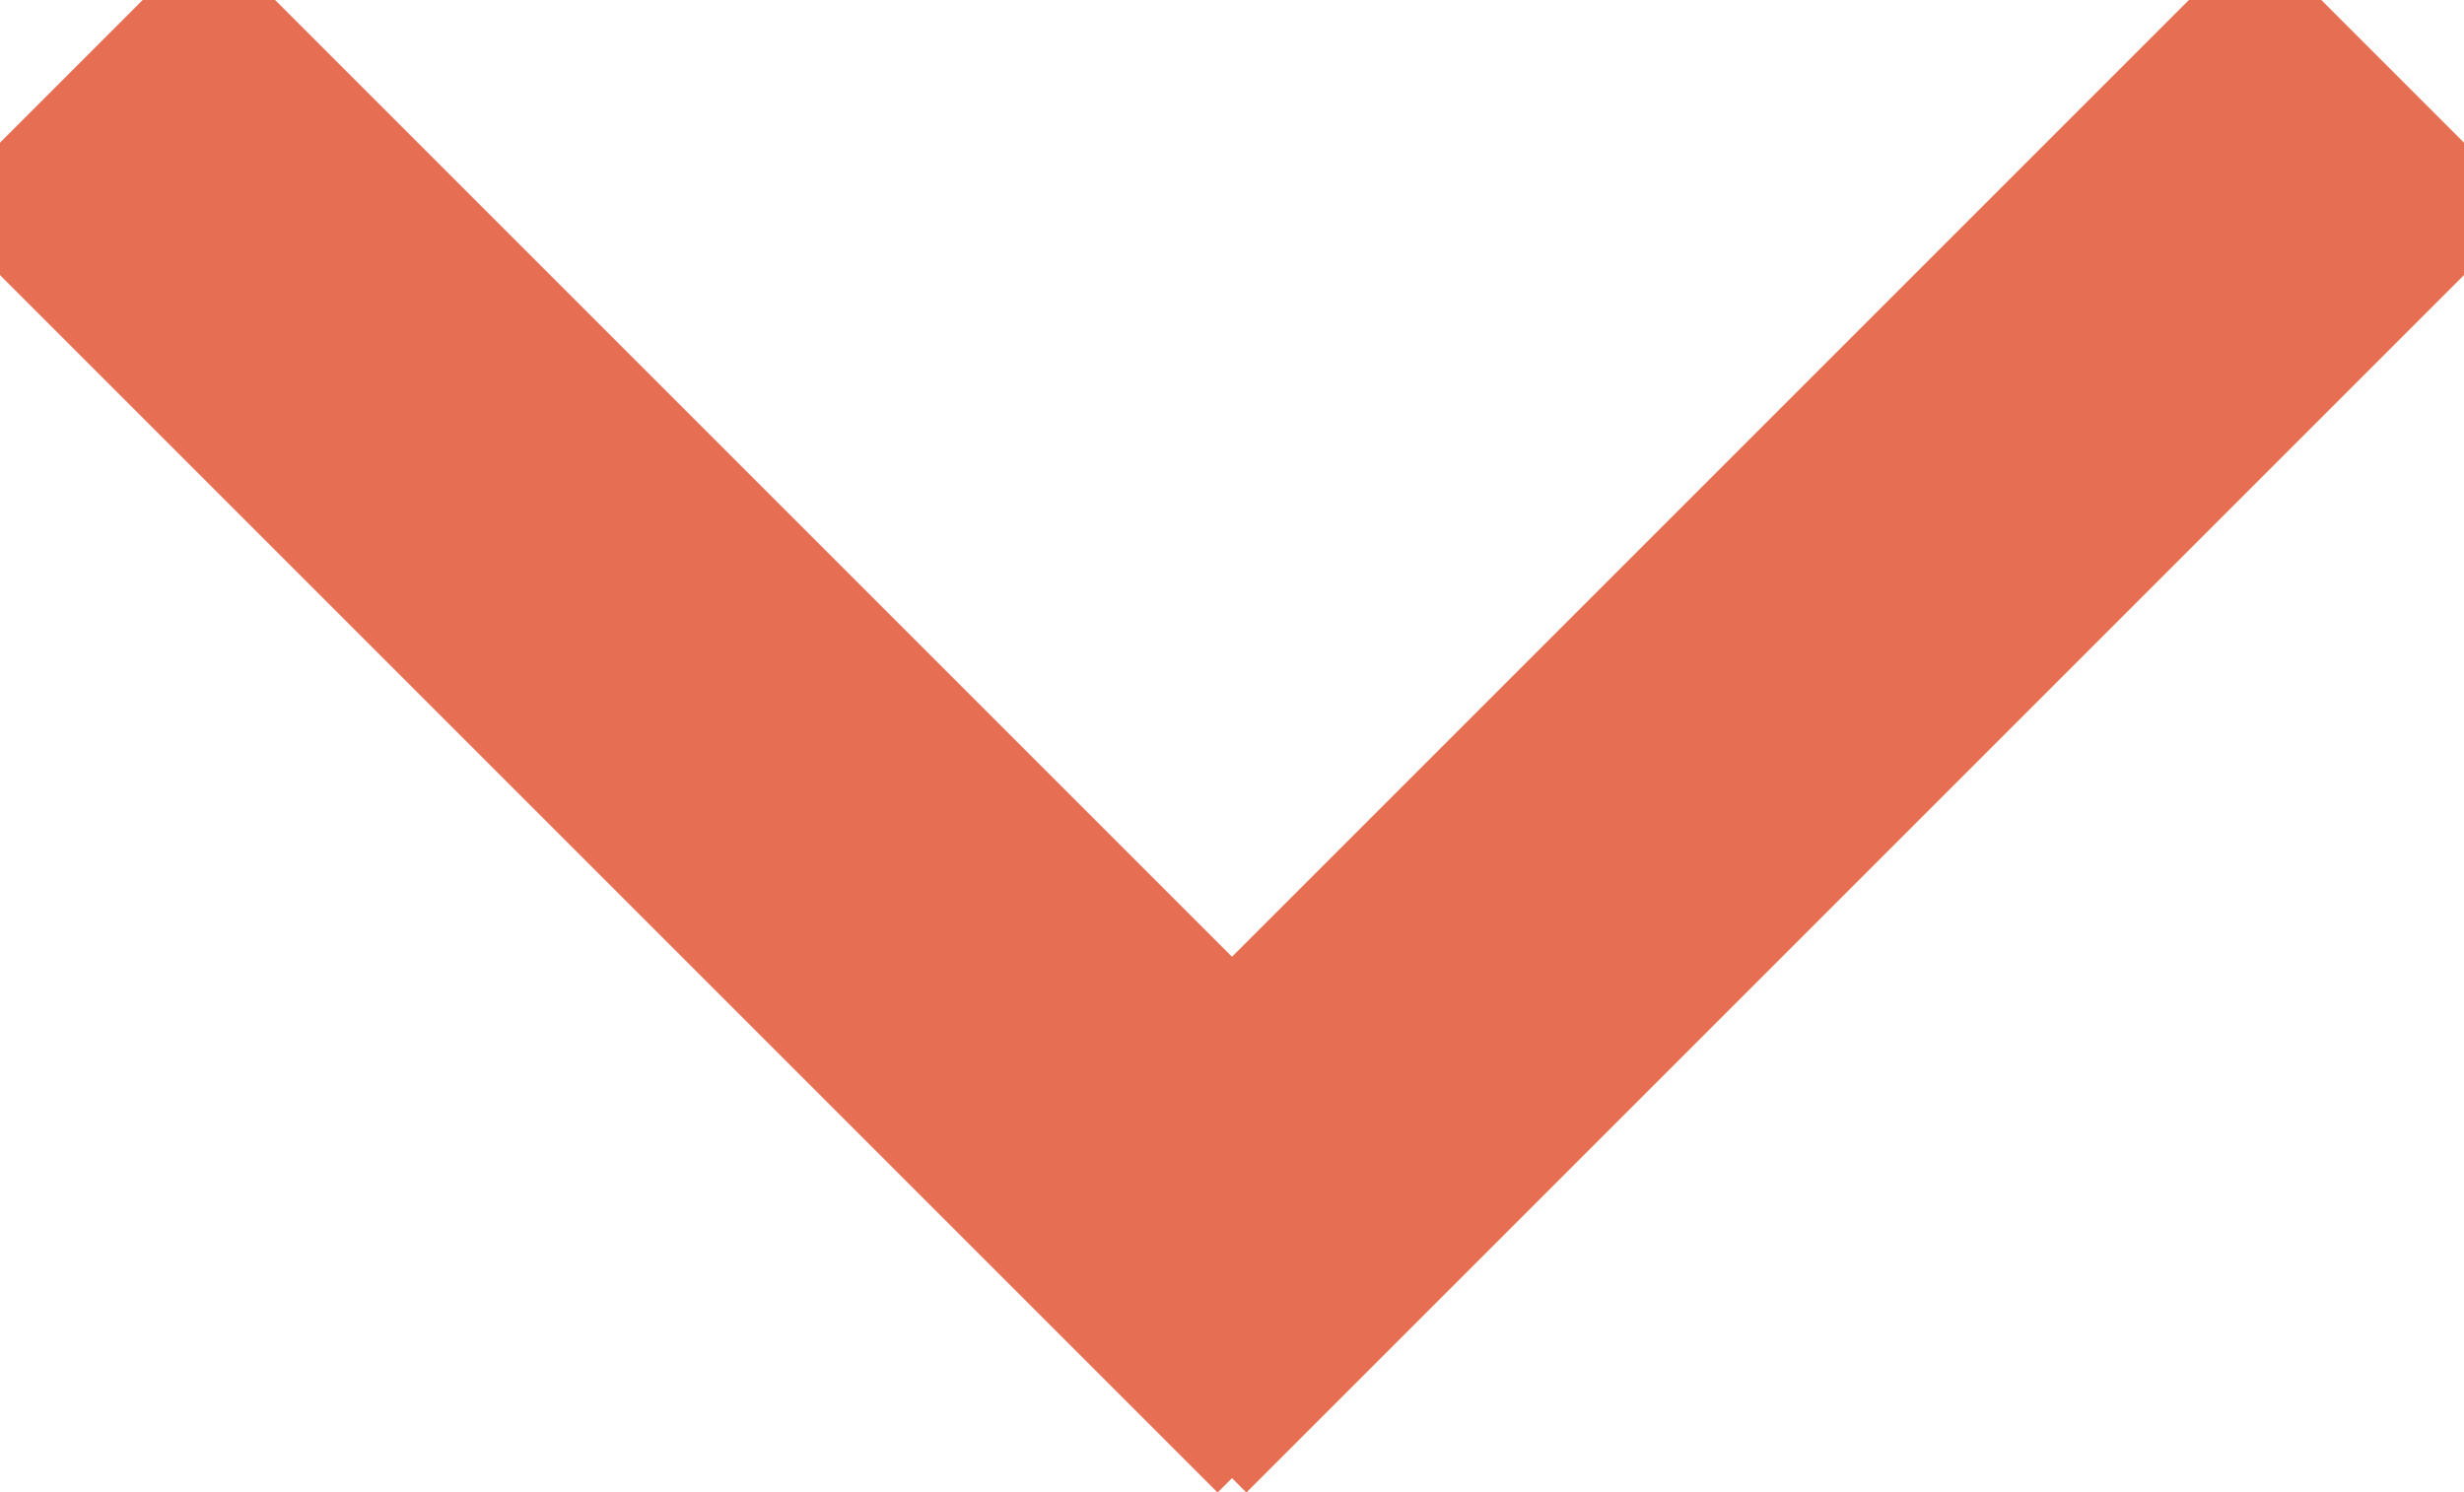
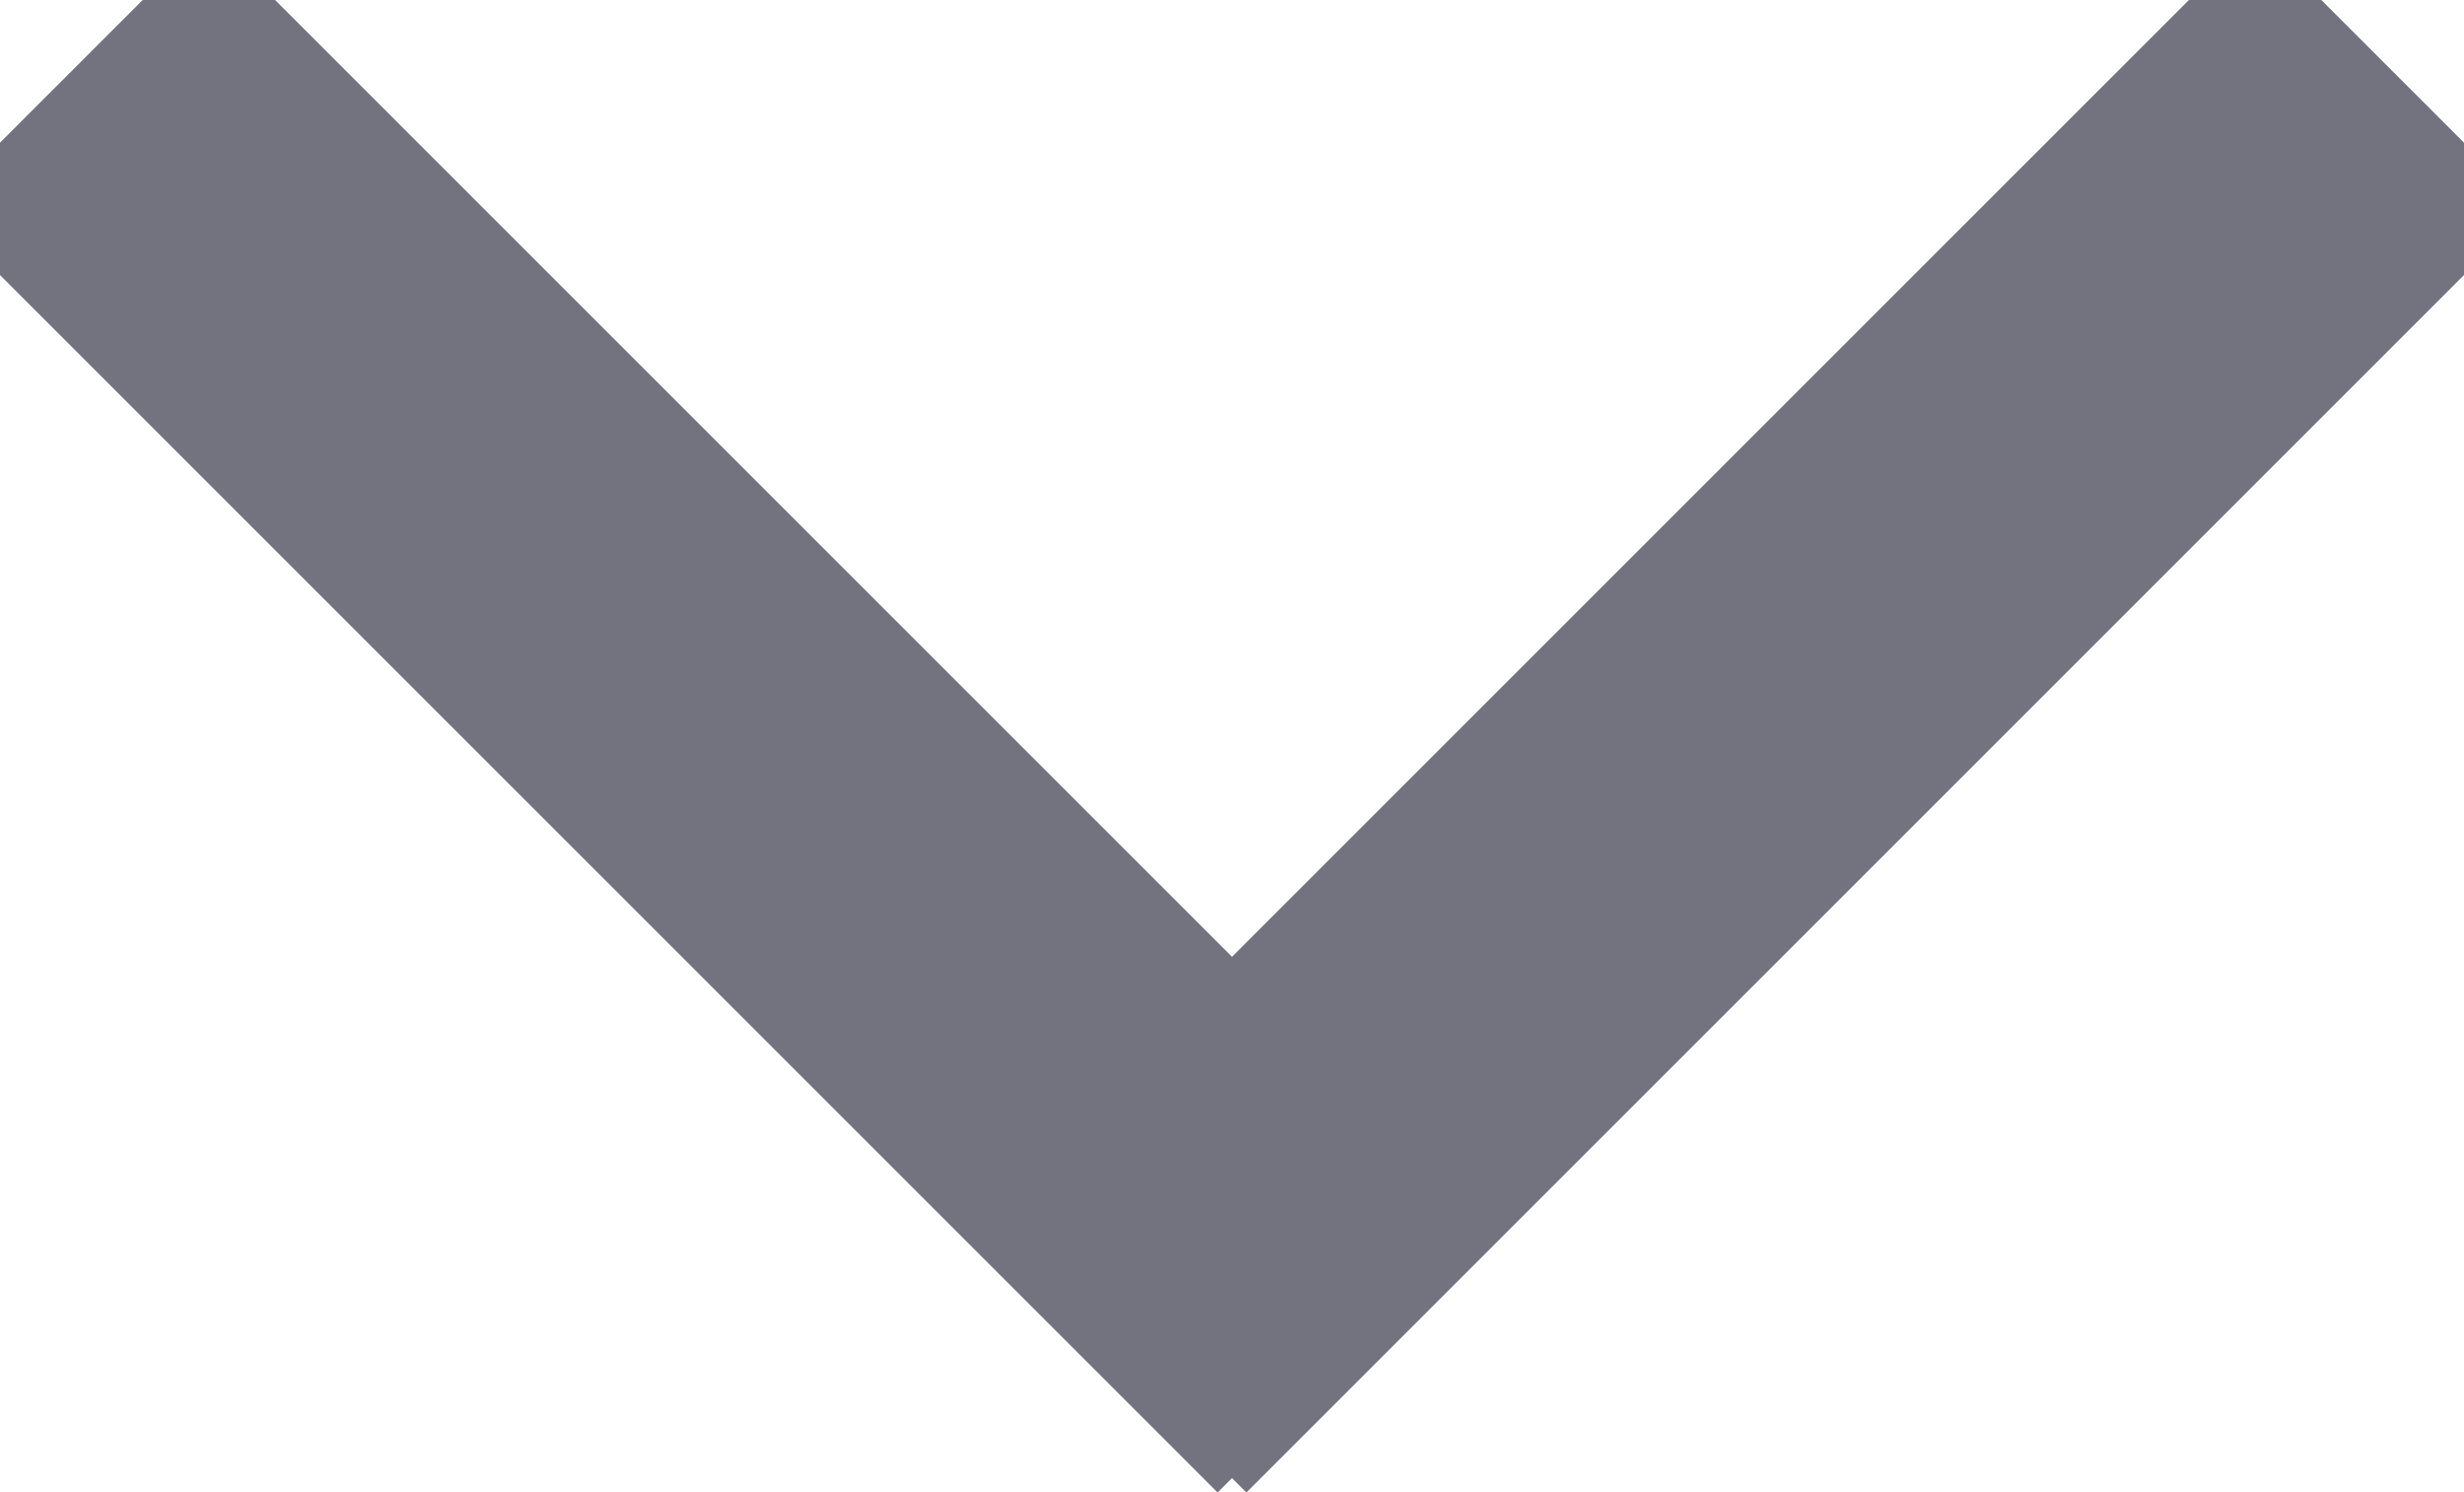
<svg xmlns="http://www.w3.org/2000/svg" width="38px" height="23px" viewBox="0 0 38 23" version="1.1">
  <defs />
  <g id="DS-V2" stroke="none" stroke-width="1" fill="none" fill-rule="evenodd">
-     <g id="Desktop-HD" transform="translate(-1261, -1356)" fill="#E56E53">
+     <g id="Desktop-HD" transform="translate(-1261, -1356)" fill="#737380">
      <g id="Arrow_Down_Hover" transform="translate(1259, 1354)">
        <rect id="Rectangle-13-Copy" transform="translate(29, 13) rotate(-315) translate(-29, -13) " x="26" y="-1" width="6" height="28" />
        <rect id="Rectangle-13-Copy-2" transform="translate(13, 13) scale(-1, 1) rotate(-315) translate(-13, -13) " x="10" y="-1" width="6" height="28" />
      </g>
    </g>
  </g>
</svg>
